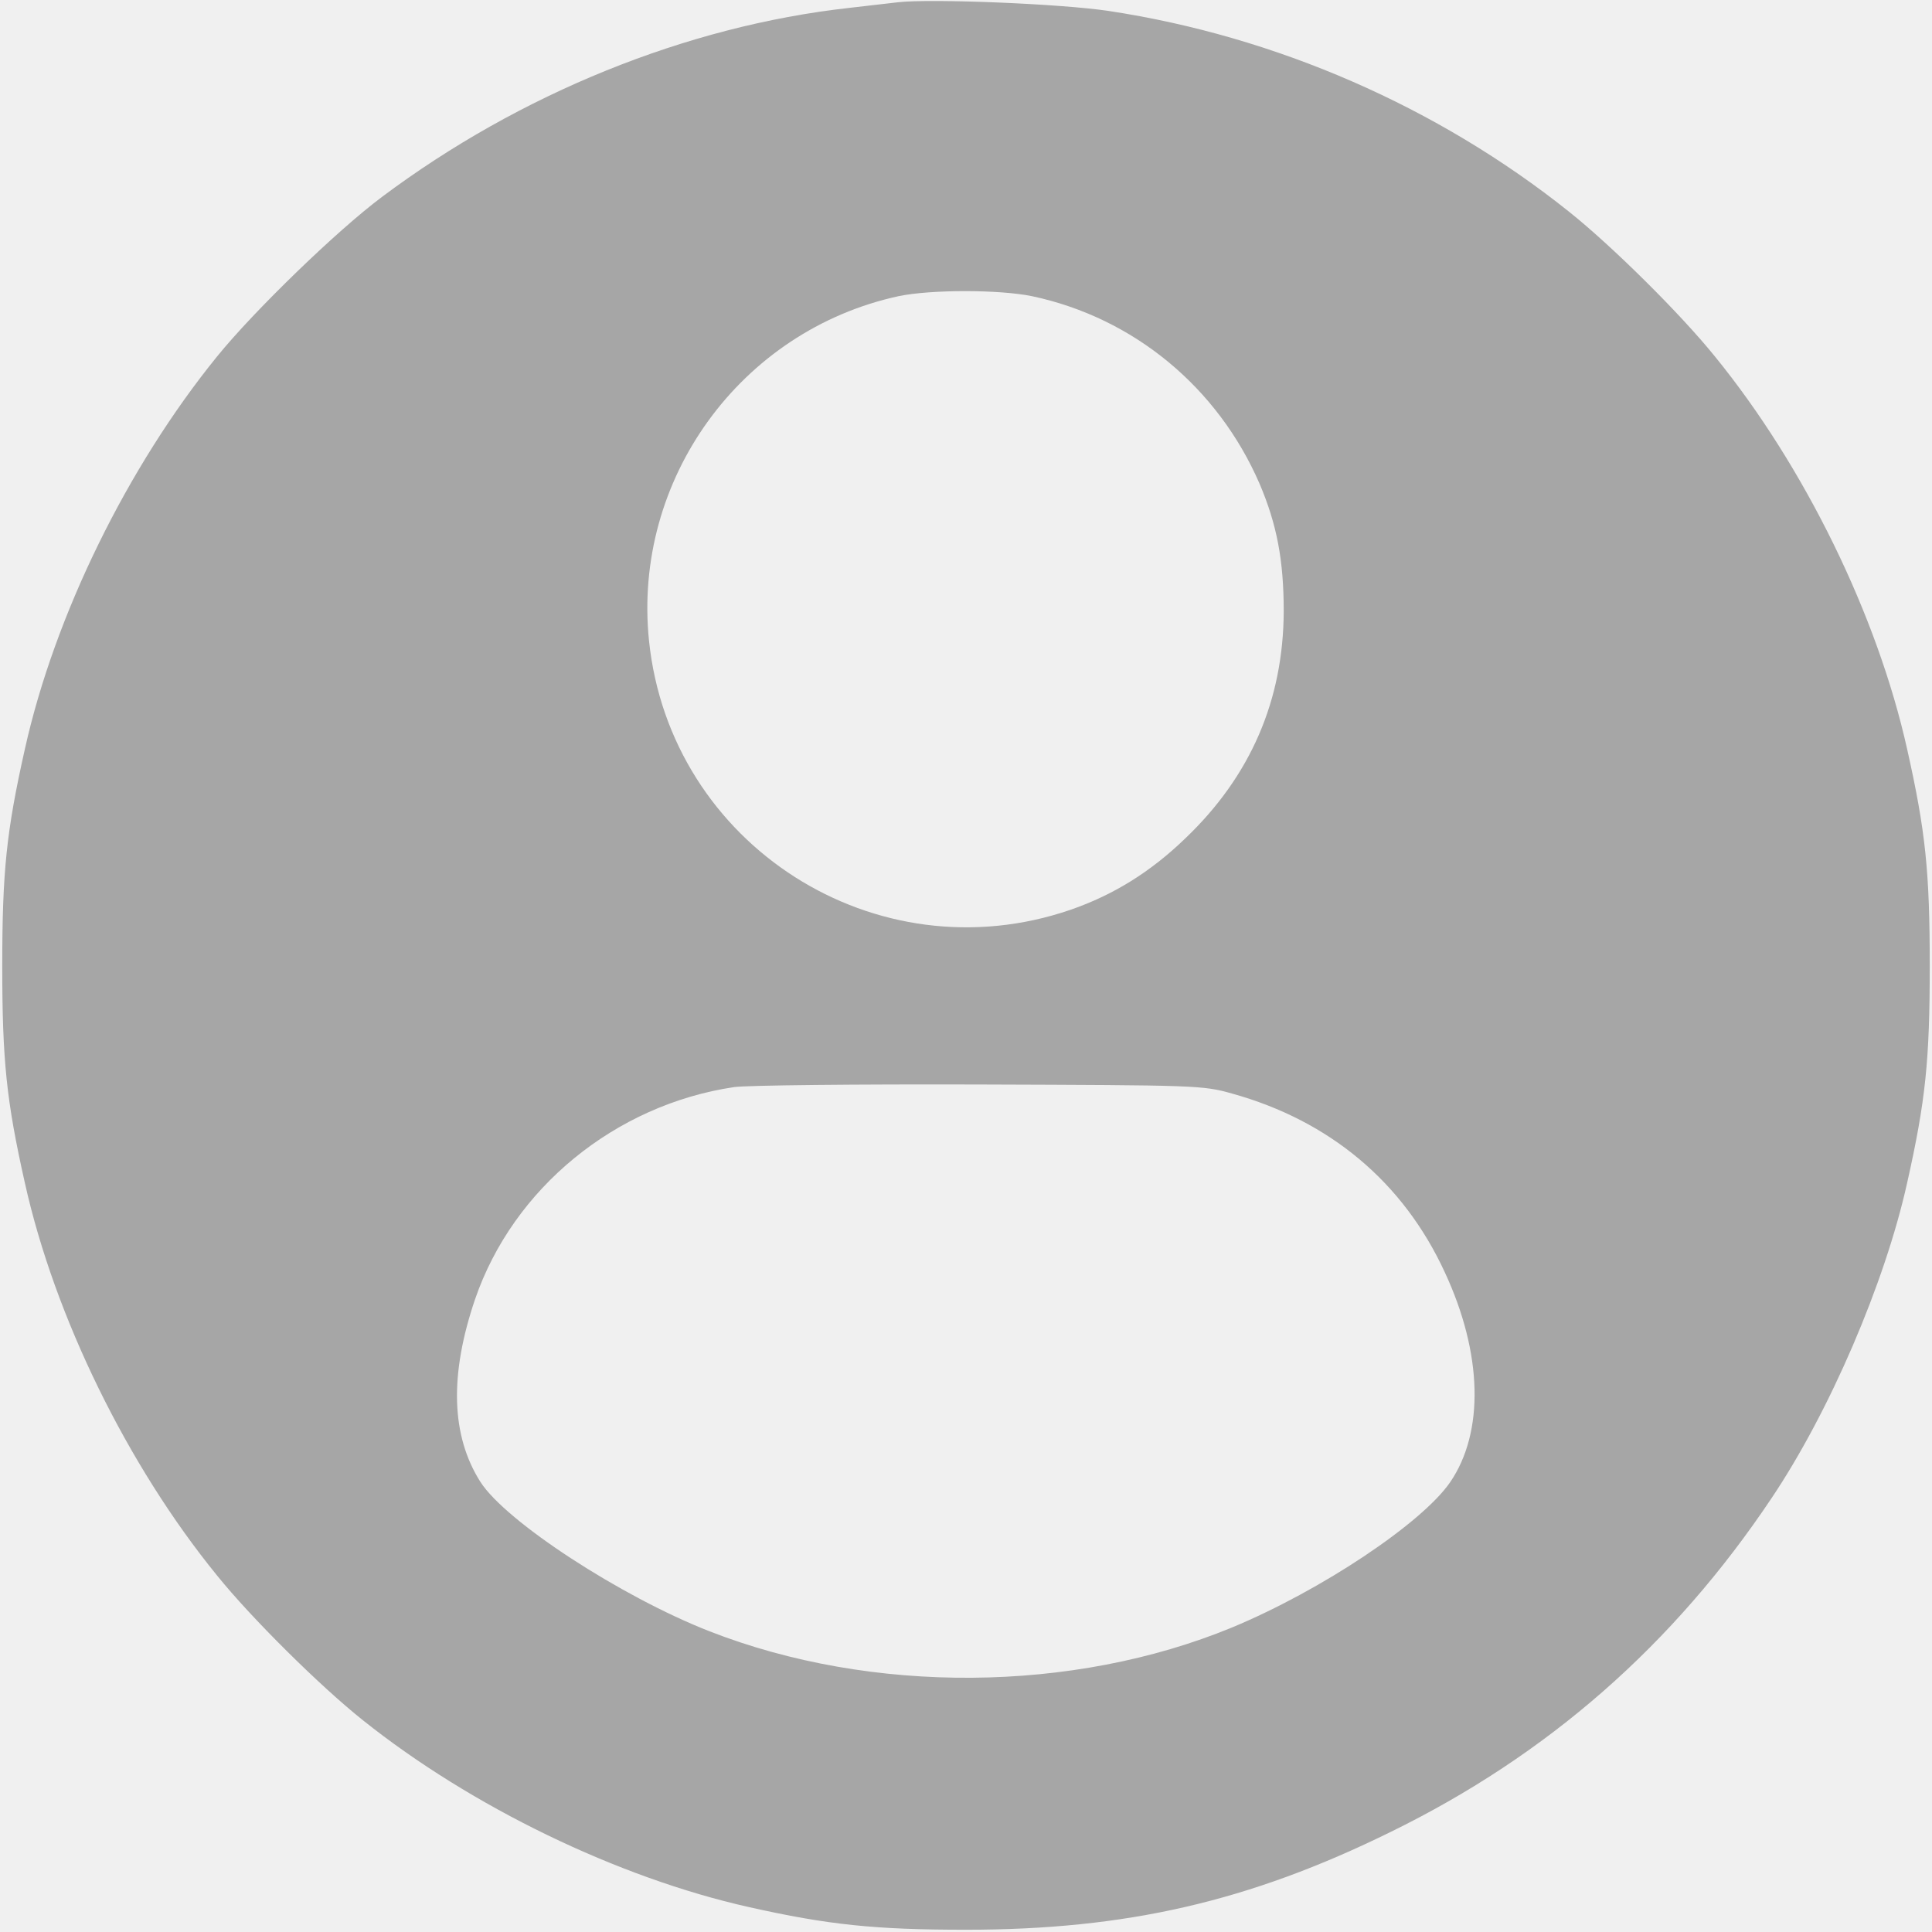
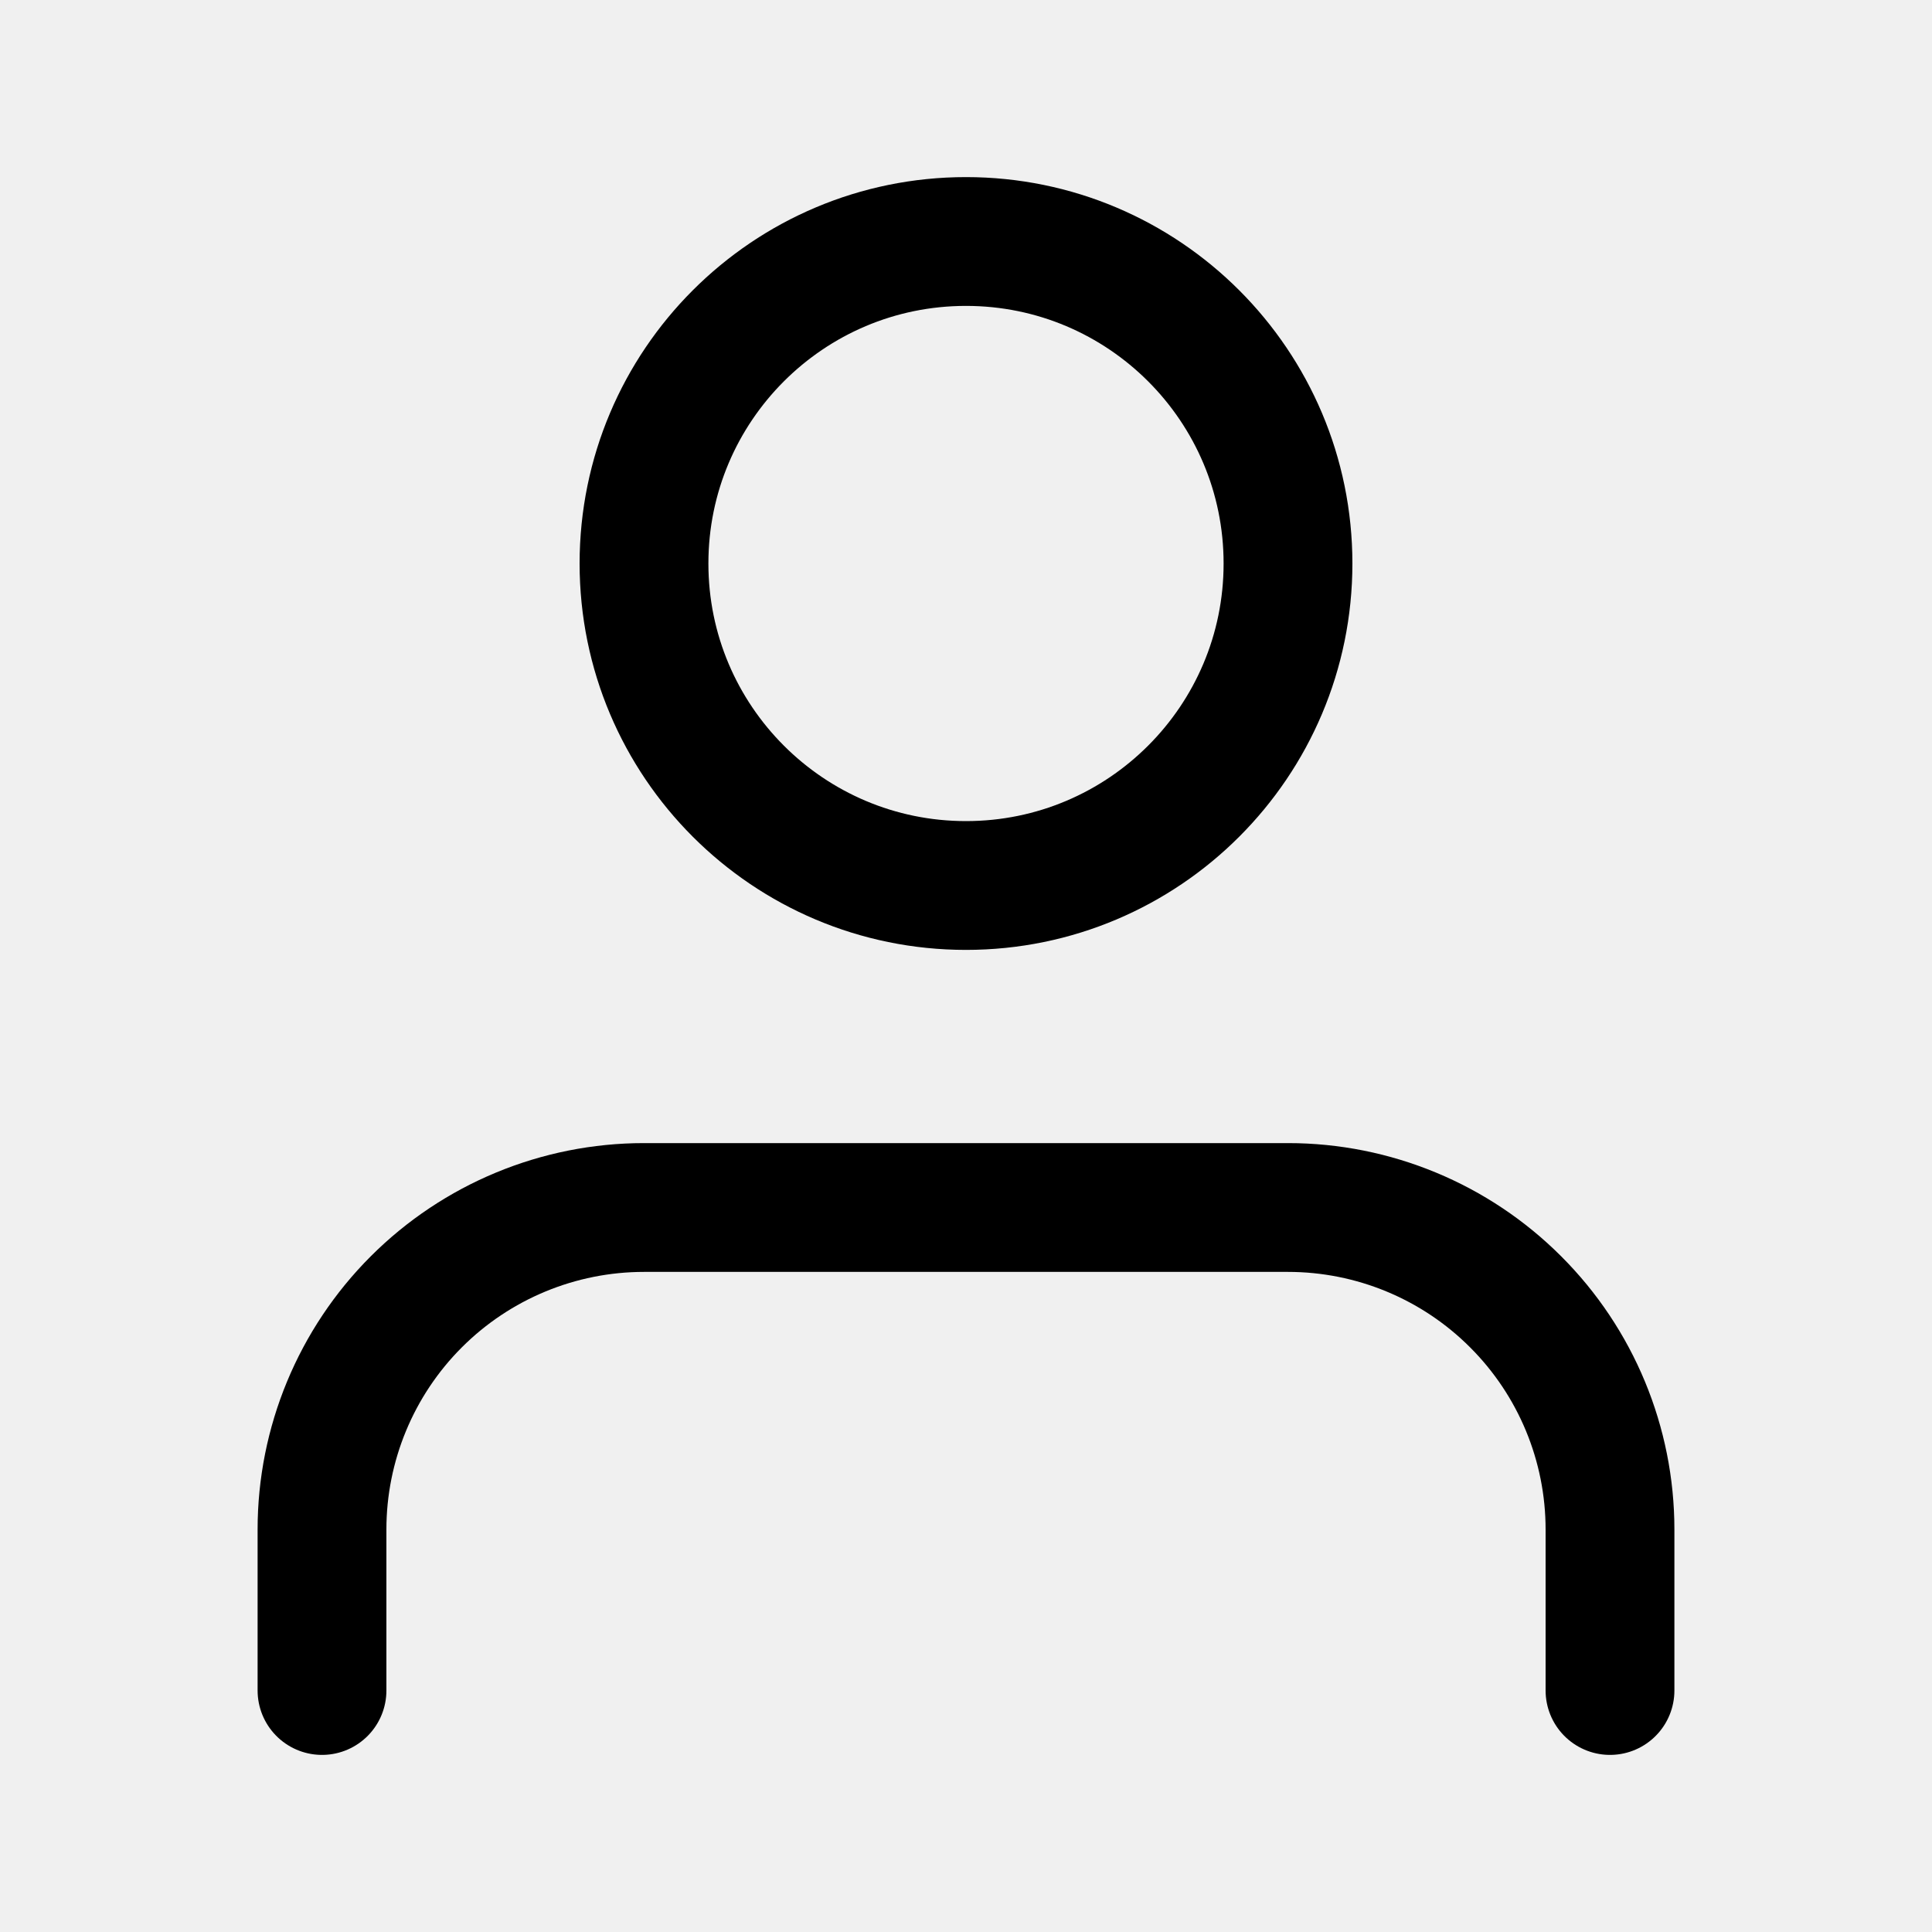
- <svg xmlns="http://www.w3.org/2000/svg" width="42" height="42" viewBox="0 0 42 42" fill="none">
-   <g clip-path="url(#clip0_226_578)">
-     <path d="M19.523 0.049C19.367 0.066 18.884 0.123 18.457 0.172C14.93 0.566 11.304 2.034 8.302 4.282C7.325 5.012 5.521 6.759 4.717 7.752C2.773 10.147 1.189 13.371 0.541 16.283C0.139 18.072 0.049 18.949 0.049 21C0.049 23.051 0.139 23.928 0.541 25.717C1.189 28.629 2.773 31.861 4.717 34.248C5.471 35.183 6.964 36.66 7.891 37.398C10.246 39.277 13.428 40.819 16.283 41.459C17.998 41.844 19.023 41.951 21 41.951C24.486 41.951 27.16 41.336 30.229 39.826C33.649 38.153 36.381 35.757 38.514 32.566C39.769 30.696 40.975 27.899 41.459 25.717C41.861 23.928 41.951 23.051 41.951 21C41.951 18.949 41.861 18.072 41.459 16.283C40.81 13.371 39.227 10.139 37.283 7.752C36.529 6.817 35.035 5.34 34.109 4.602C31.254 2.322 27.735 0.788 24.101 0.238C23.067 0.082 20.237 -0.033 19.523 0.049ZM22.436 6.439C24.642 6.907 26.471 8.416 27.382 10.516C27.759 11.402 27.907 12.182 27.907 13.289C27.899 15.225 27.185 16.874 25.766 18.227C25.011 18.957 24.199 19.458 23.272 19.778C19.048 21.23 14.569 18.375 14.109 13.929C13.748 10.426 16.095 7.186 19.532 6.439C20.229 6.292 21.722 6.292 22.436 6.439ZM26.783 23.773C28.908 24.363 30.507 25.7 31.41 27.661C32.23 29.425 32.271 31.131 31.525 32.222C30.909 33.116 28.719 34.576 26.783 35.38C23.322 36.807 18.949 36.84 15.422 35.462C13.494 34.707 10.992 33.075 10.443 32.214C9.803 31.205 9.77 29.884 10.328 28.243C11.156 25.832 13.371 24.019 15.955 23.633C16.226 23.592 18.629 23.568 21.287 23.576C26.012 23.592 26.143 23.592 26.783 23.773Z" fill="#A6A6A6" />
-   </g>
-   <defs>
-     <clipPath id="clip0_226_578">
-       <rect width="42" height="42" fill="white" />
-     </clipPath>
-   </defs>
+ <svg xmlns="http://www.w3.org/2000/svg" width="30" height="30" viewBox="0 0 30 30" fill="none">
+   <path d="M25 26.25V23.75C25 22.424 24.473 21.152 23.535 20.215C22.598 19.277 21.326 18.75 20 18.75H10C8.674 18.75 7.402 19.277 6.464 20.215C5.527 21.152 5 22.424 5 23.75V26.25" stroke="currentColor" stroke-width="2" stroke-linecap="round" stroke-linejoin="round" />
+   <path d="M15 13.75C17.761 13.75 20 11.511 20 8.75C20 5.989 17.761 3.75 15 3.75C12.239 3.75 10 5.989 10 8.75C10 11.511 12.239 13.75 15 13.75Z" stroke="currentColor" stroke-width="2" stroke-linecap="round" stroke-linejoin="round" />
</svg>
